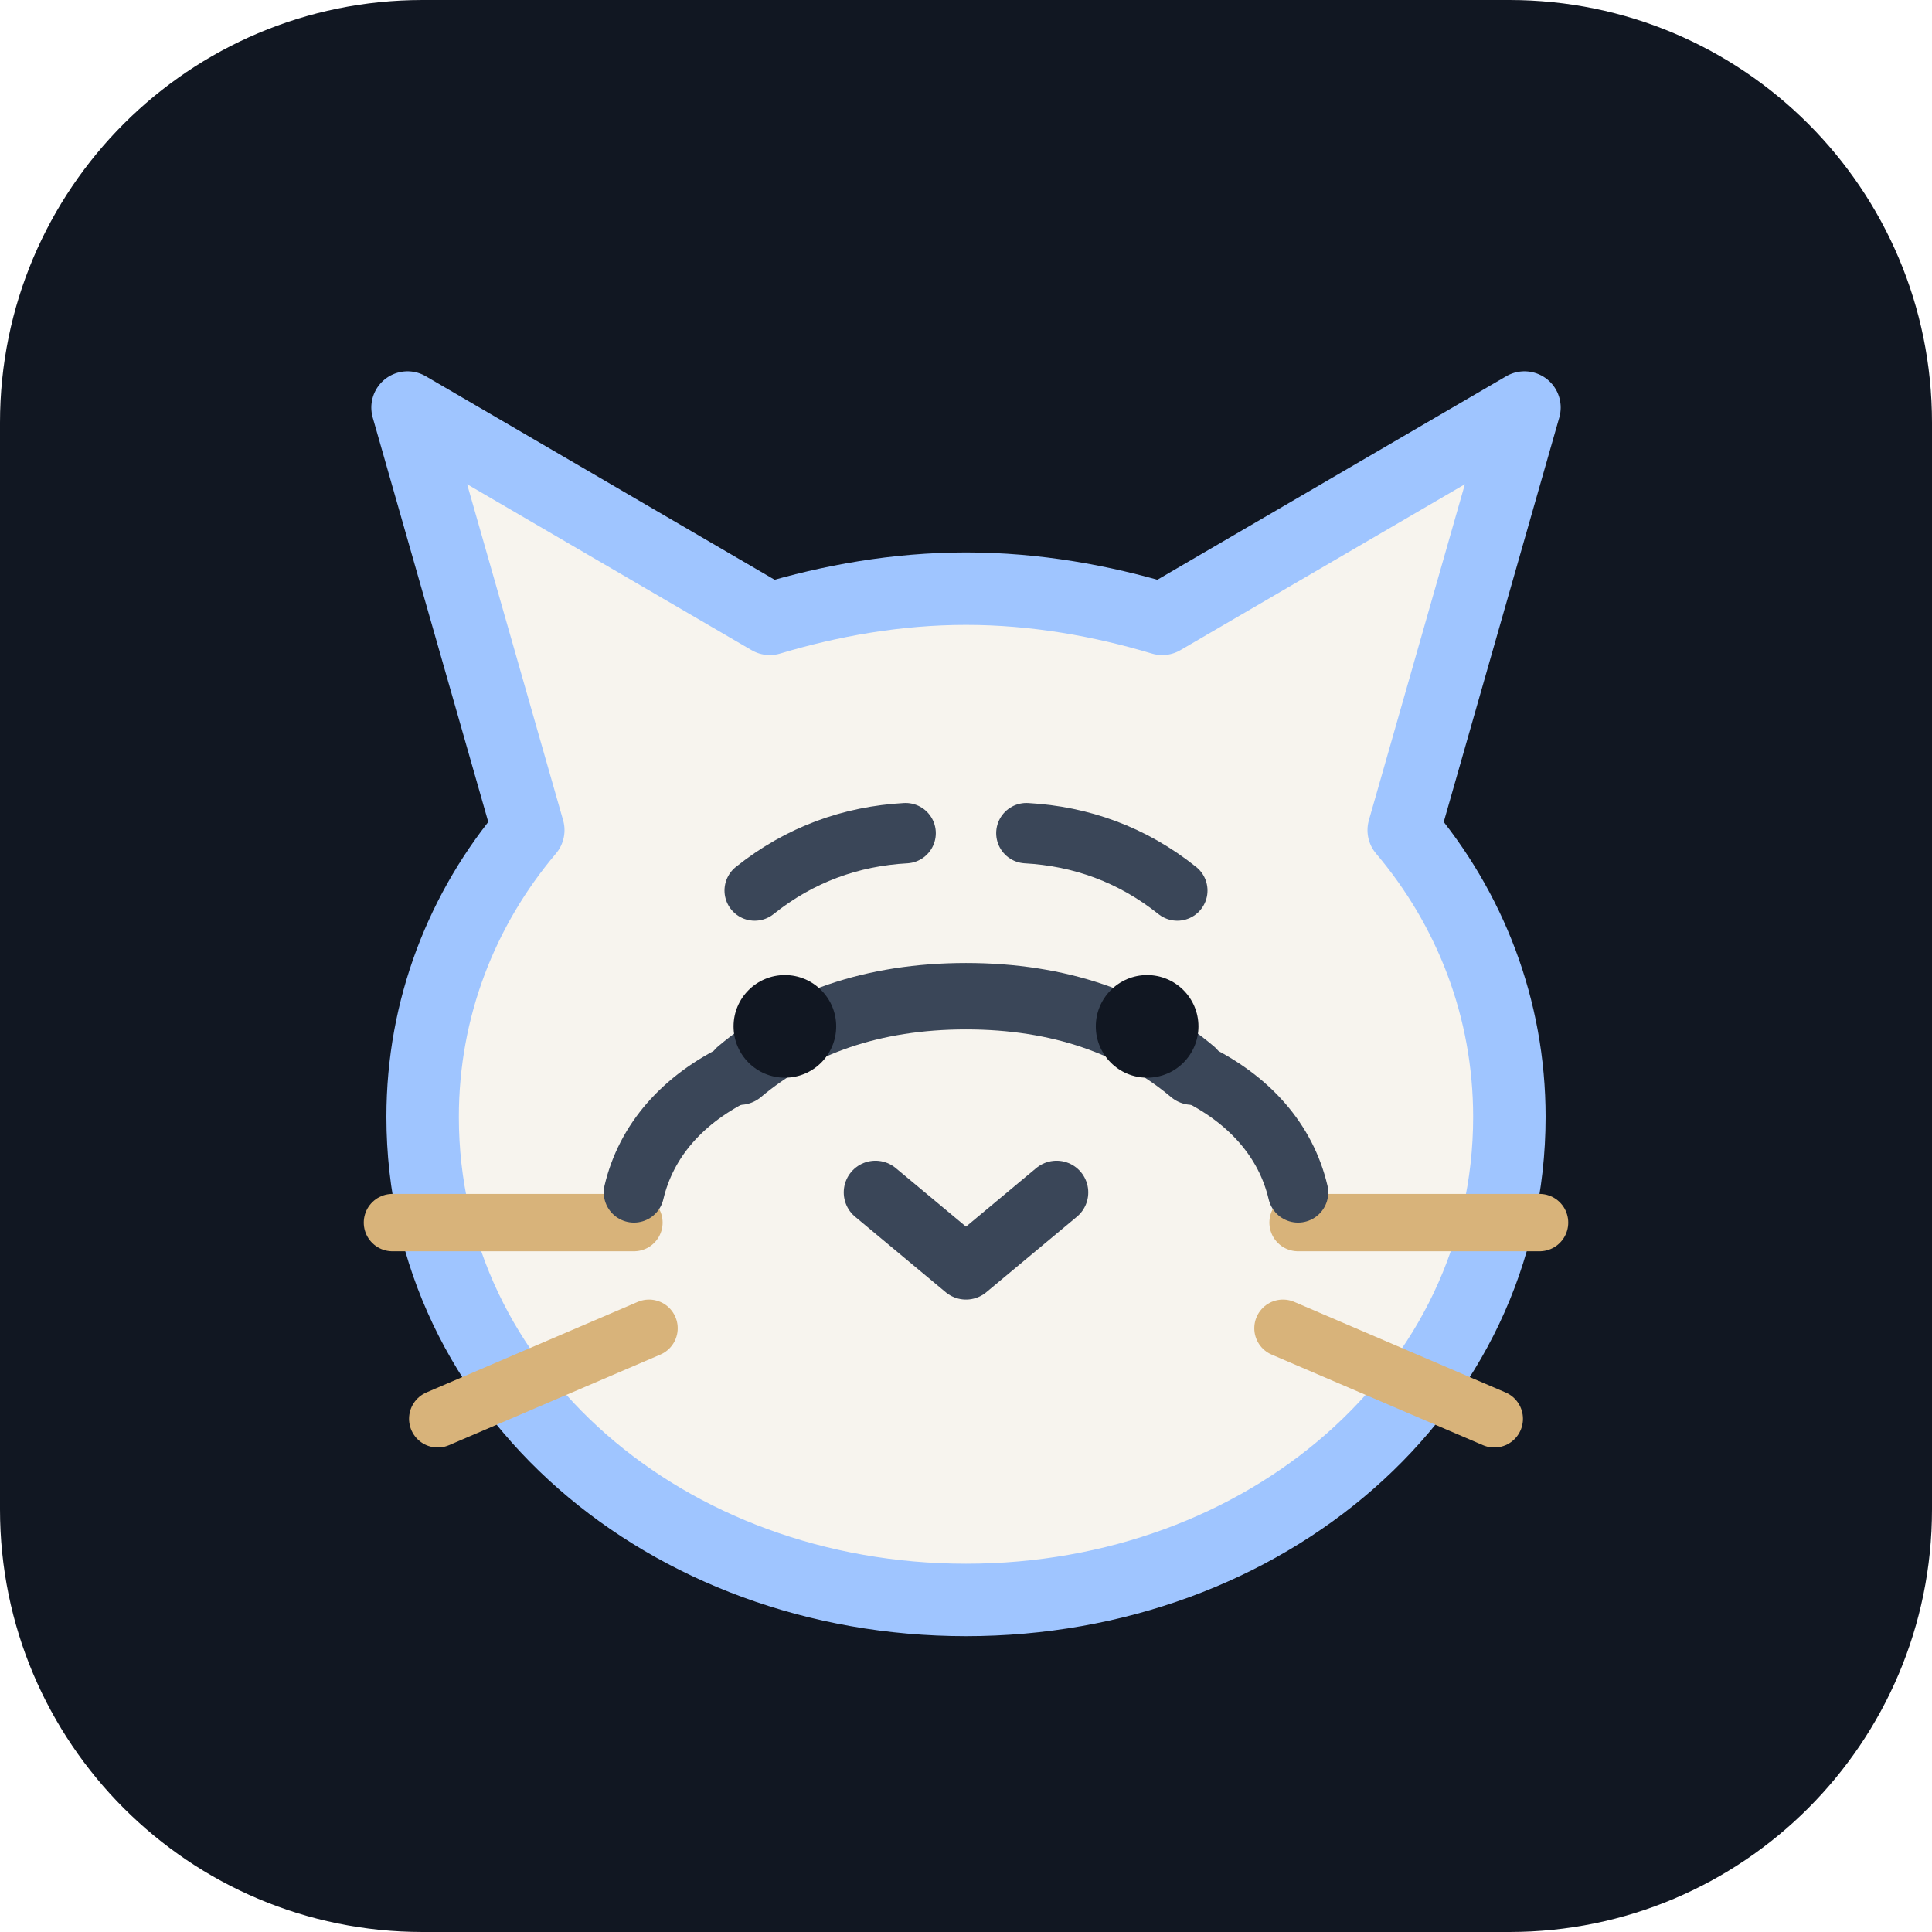
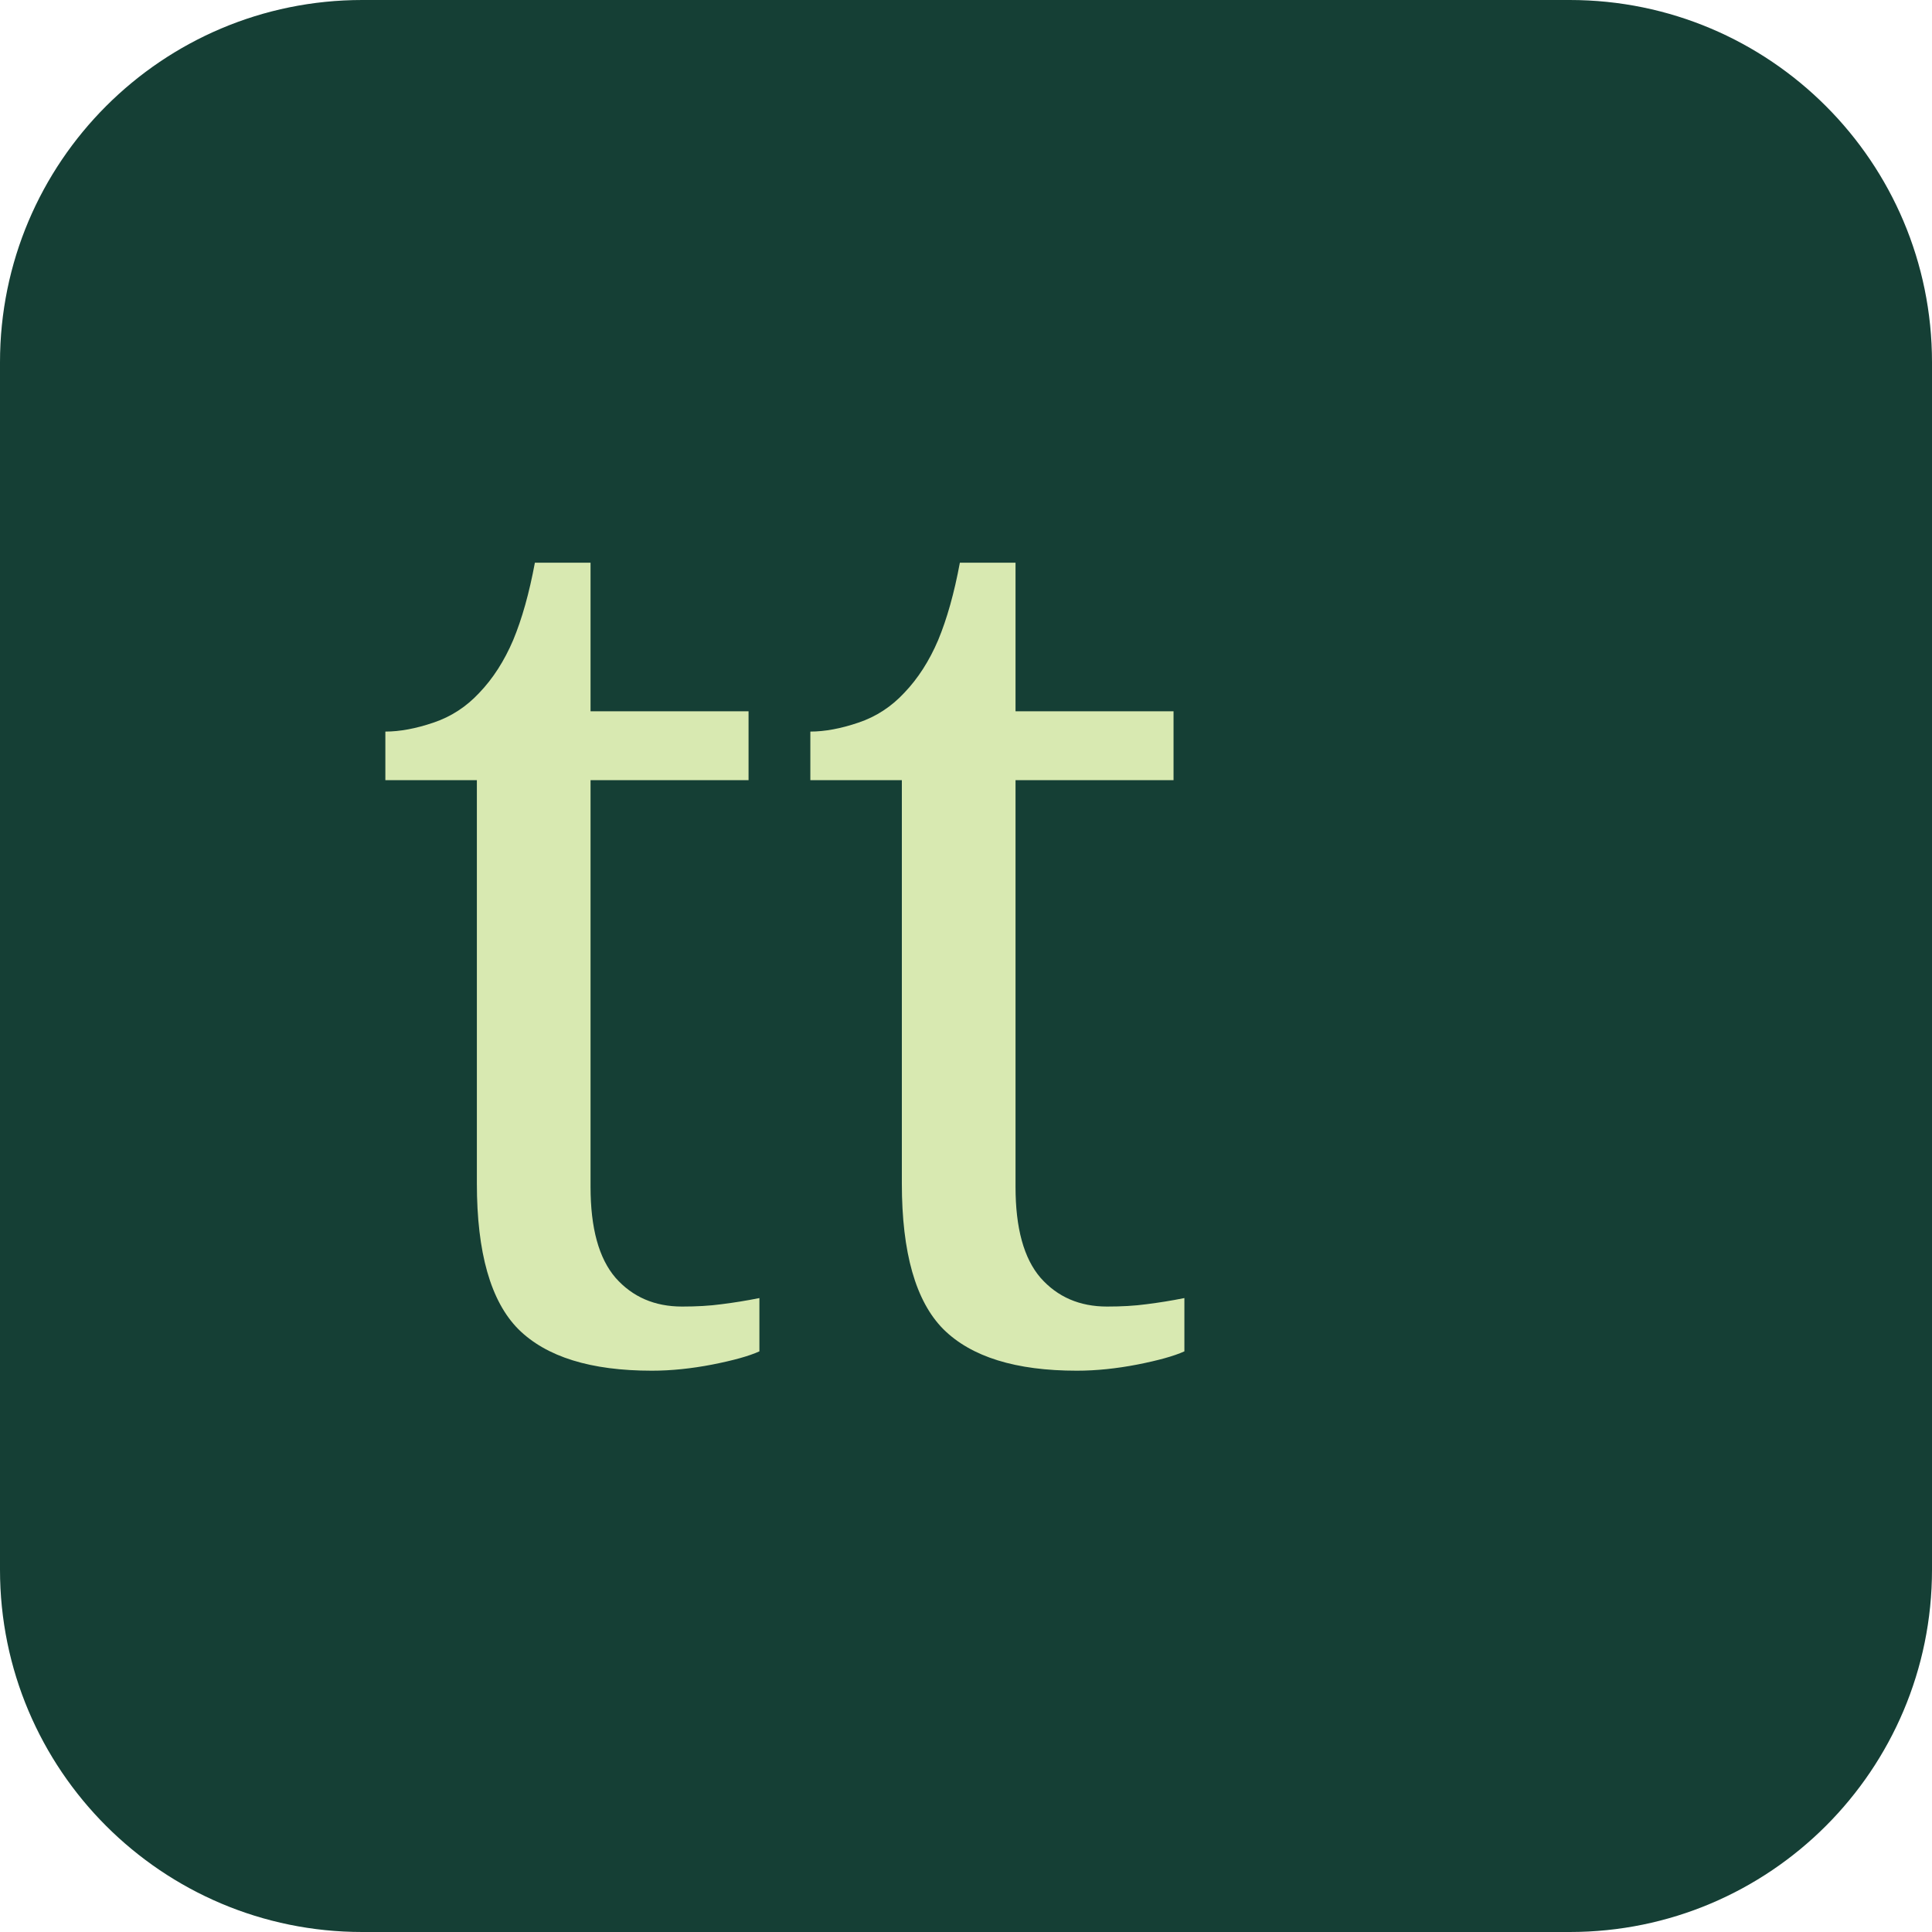
- <svg xmlns="http://www.w3.org/2000/svg" width="64" height="64" viewBox="0 0 64 64" fill="none">
-   <rect width="64" height="64" rx="14" fill="#111722" />
-   <path d="M17.5 27.5L13.5 13.5L25.5 20.5C27.5 19.9 29.7 19.5 32 19.5C34.3 19.5 36.5 19.9 38.5 20.5L50.5 13.5L46.5 27.5C48.7 30.1 50 33.4 50 37C50 46.1 41.9 53 32 53C22.1 53 14 46.1 14 37C14 33.4 15.3 30.1 17.5 27.5Z" fill="#F7F4EE" stroke="#9FC5FF" stroke-width="2.4" stroke-linejoin="round" />
-   <path d="M24.5 35.5C26.4 33.9 28.9 33 32 33C35.1 33 37.6 33.9 39.5 35.5" stroke="#3A4658" stroke-width="2.2" stroke-linecap="round" />
-   <path d="M25 29.5C26.5 28.3 28.2 27.7 30 27.6M39 29.5C37.5 28.3 35.8 27.7 34 27.6" stroke="#3A4658" stroke-width="2" stroke-linecap="round" />
-   <path d="M29 39.5L32 42L35 39.5" stroke="#3A4658" stroke-width="2.1" stroke-linecap="round" stroke-linejoin="round" />
-   <path d="M21 40.5H13M21.5 44L14.5 47M43 40.5H51M42.5 44L49.5 47" stroke="#D8B37A" stroke-width="1.9" stroke-linecap="round" />
-   <path d="M24.5 35.5C22.6 36.4 21.4 37.8 21 39.5M39.5 35.5C41.4 36.4 42.6 37.8 43 39.5" stroke="#3A4658" stroke-width="2" stroke-linecap="round" />
-   <circle cx="26" cy="34" r="1.7" fill="#111722" />
-   <circle cx="38" cy="34" r="1.7" fill="#111722" />
+ <svg xmlns="http://www.w3.org/2000/svg" viewBox="0 0 64 64">
+   <rect width="64" height="64" rx="12" fill="#153f35" />
+   <text x="12" y="45" fill="#d8e9b1" font-size="40" font-family="Georgia">tt</text>
</svg>
